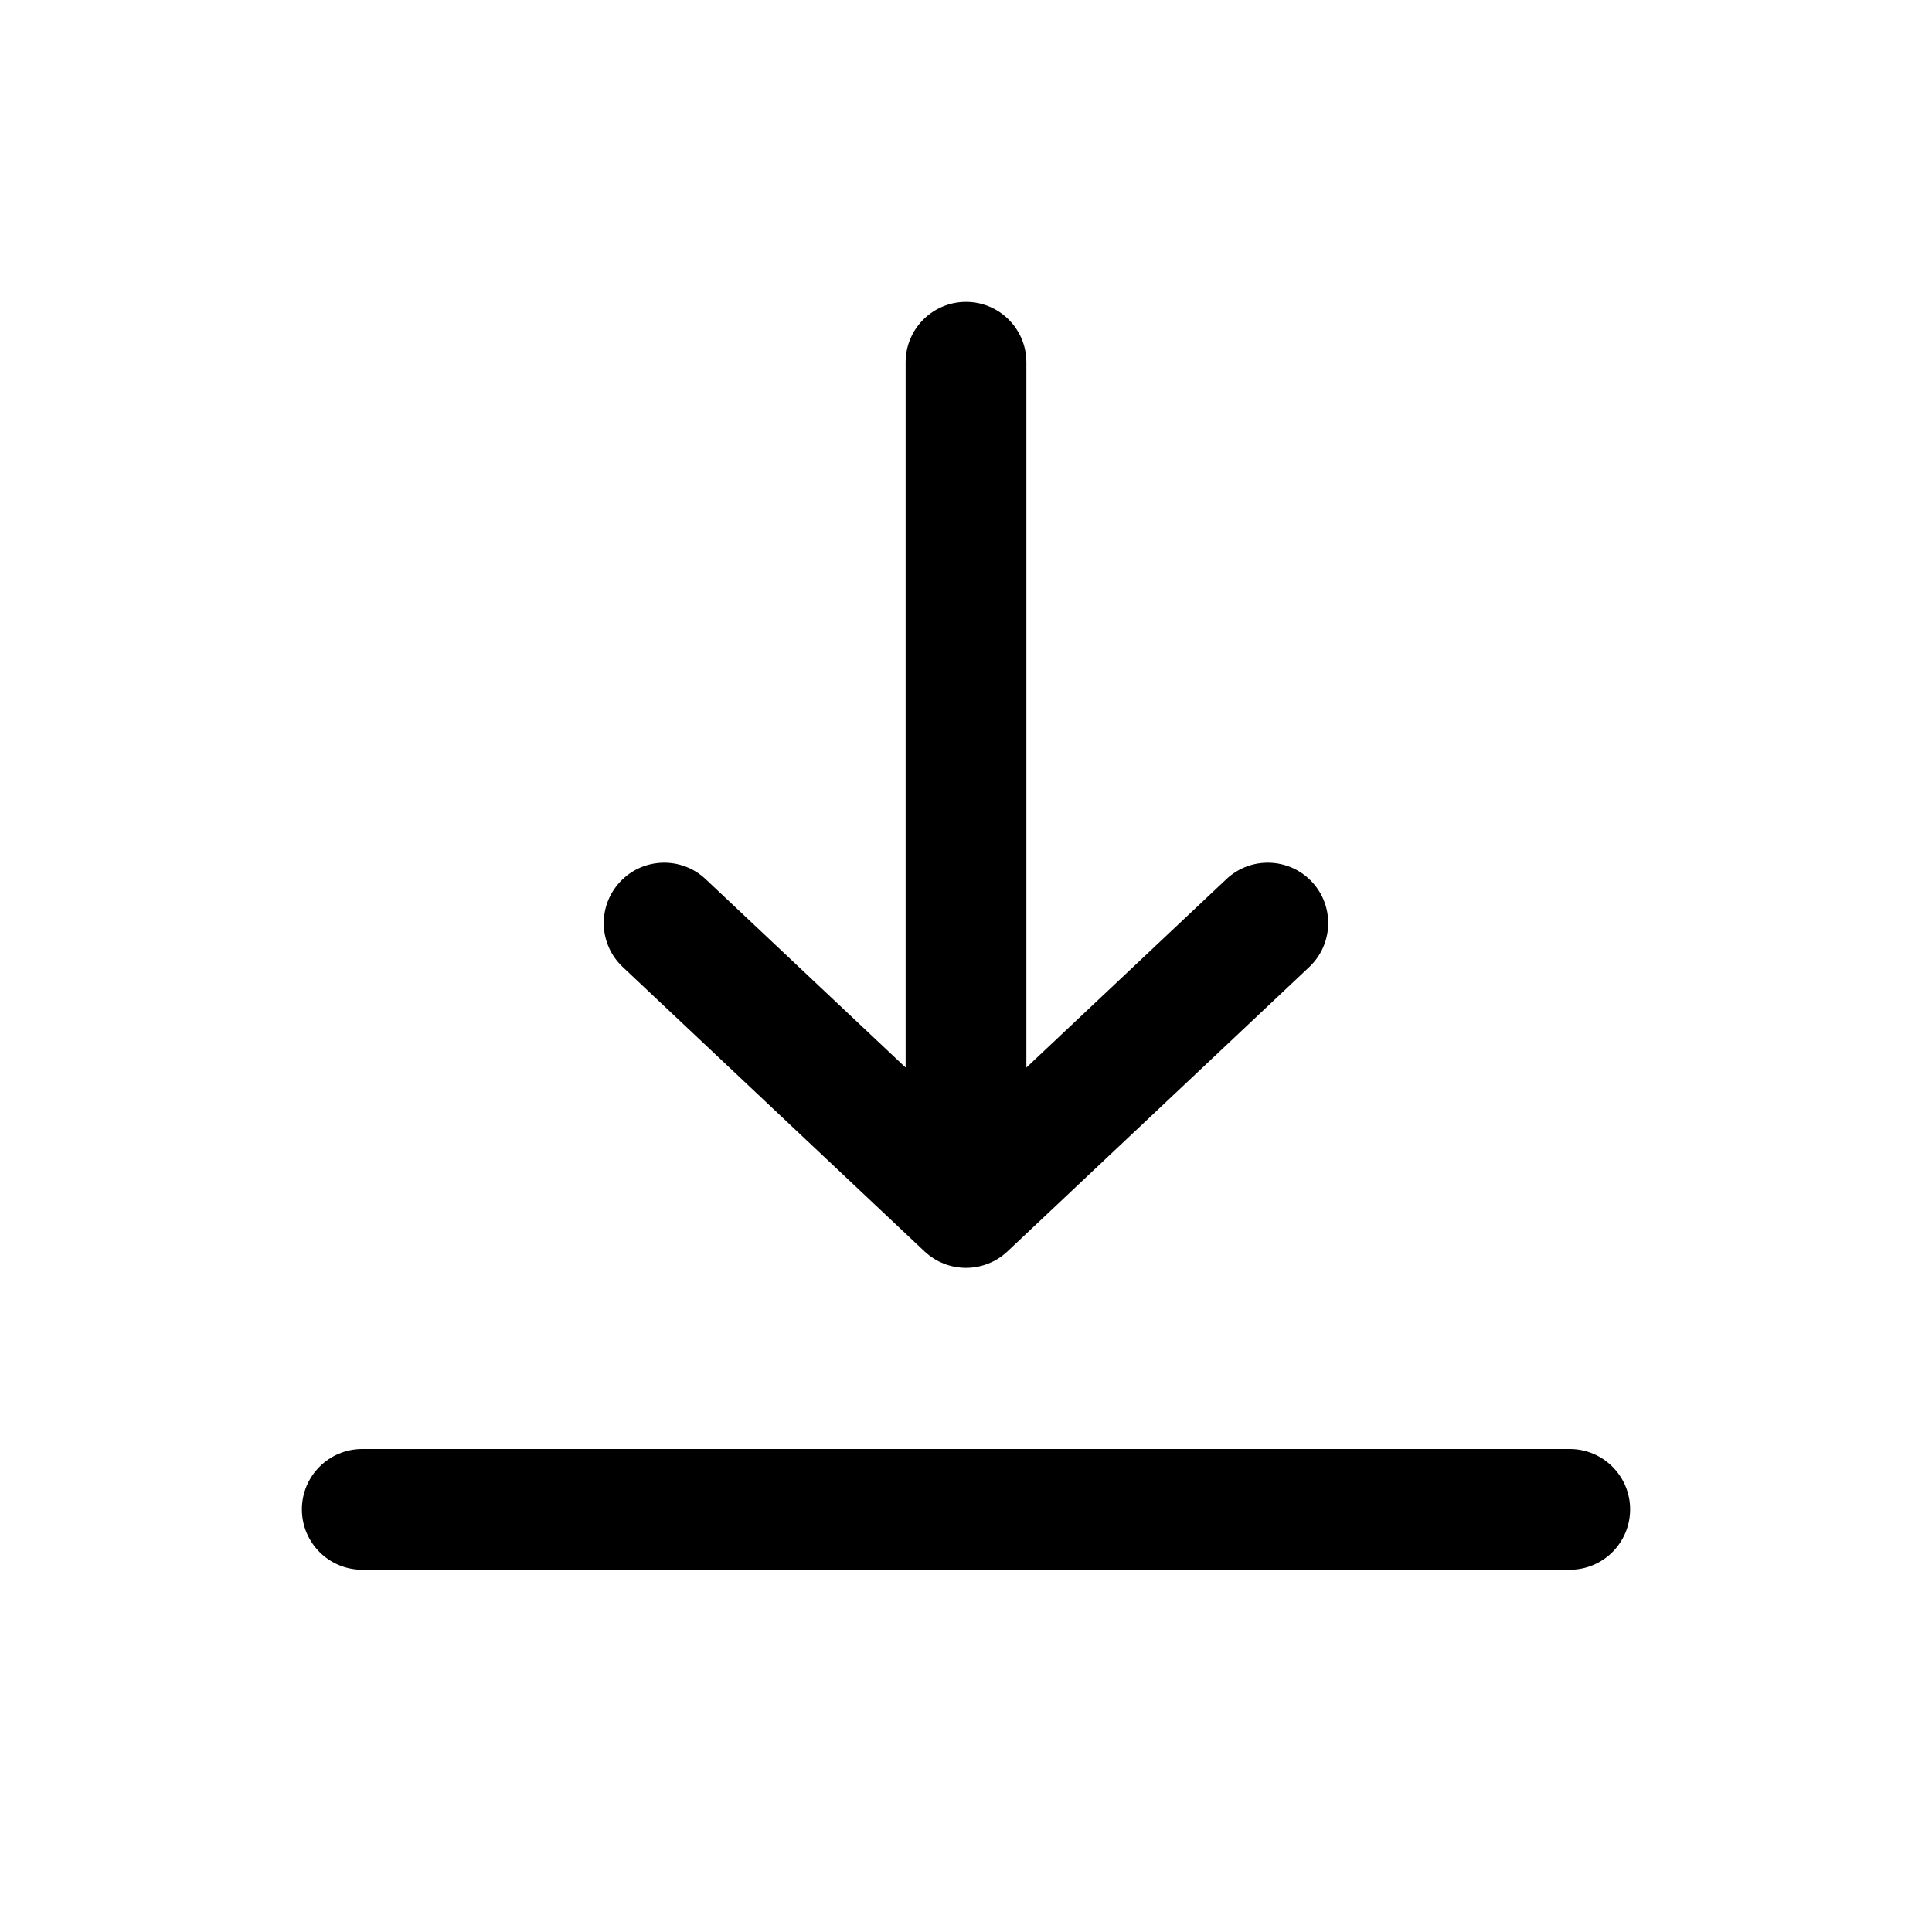
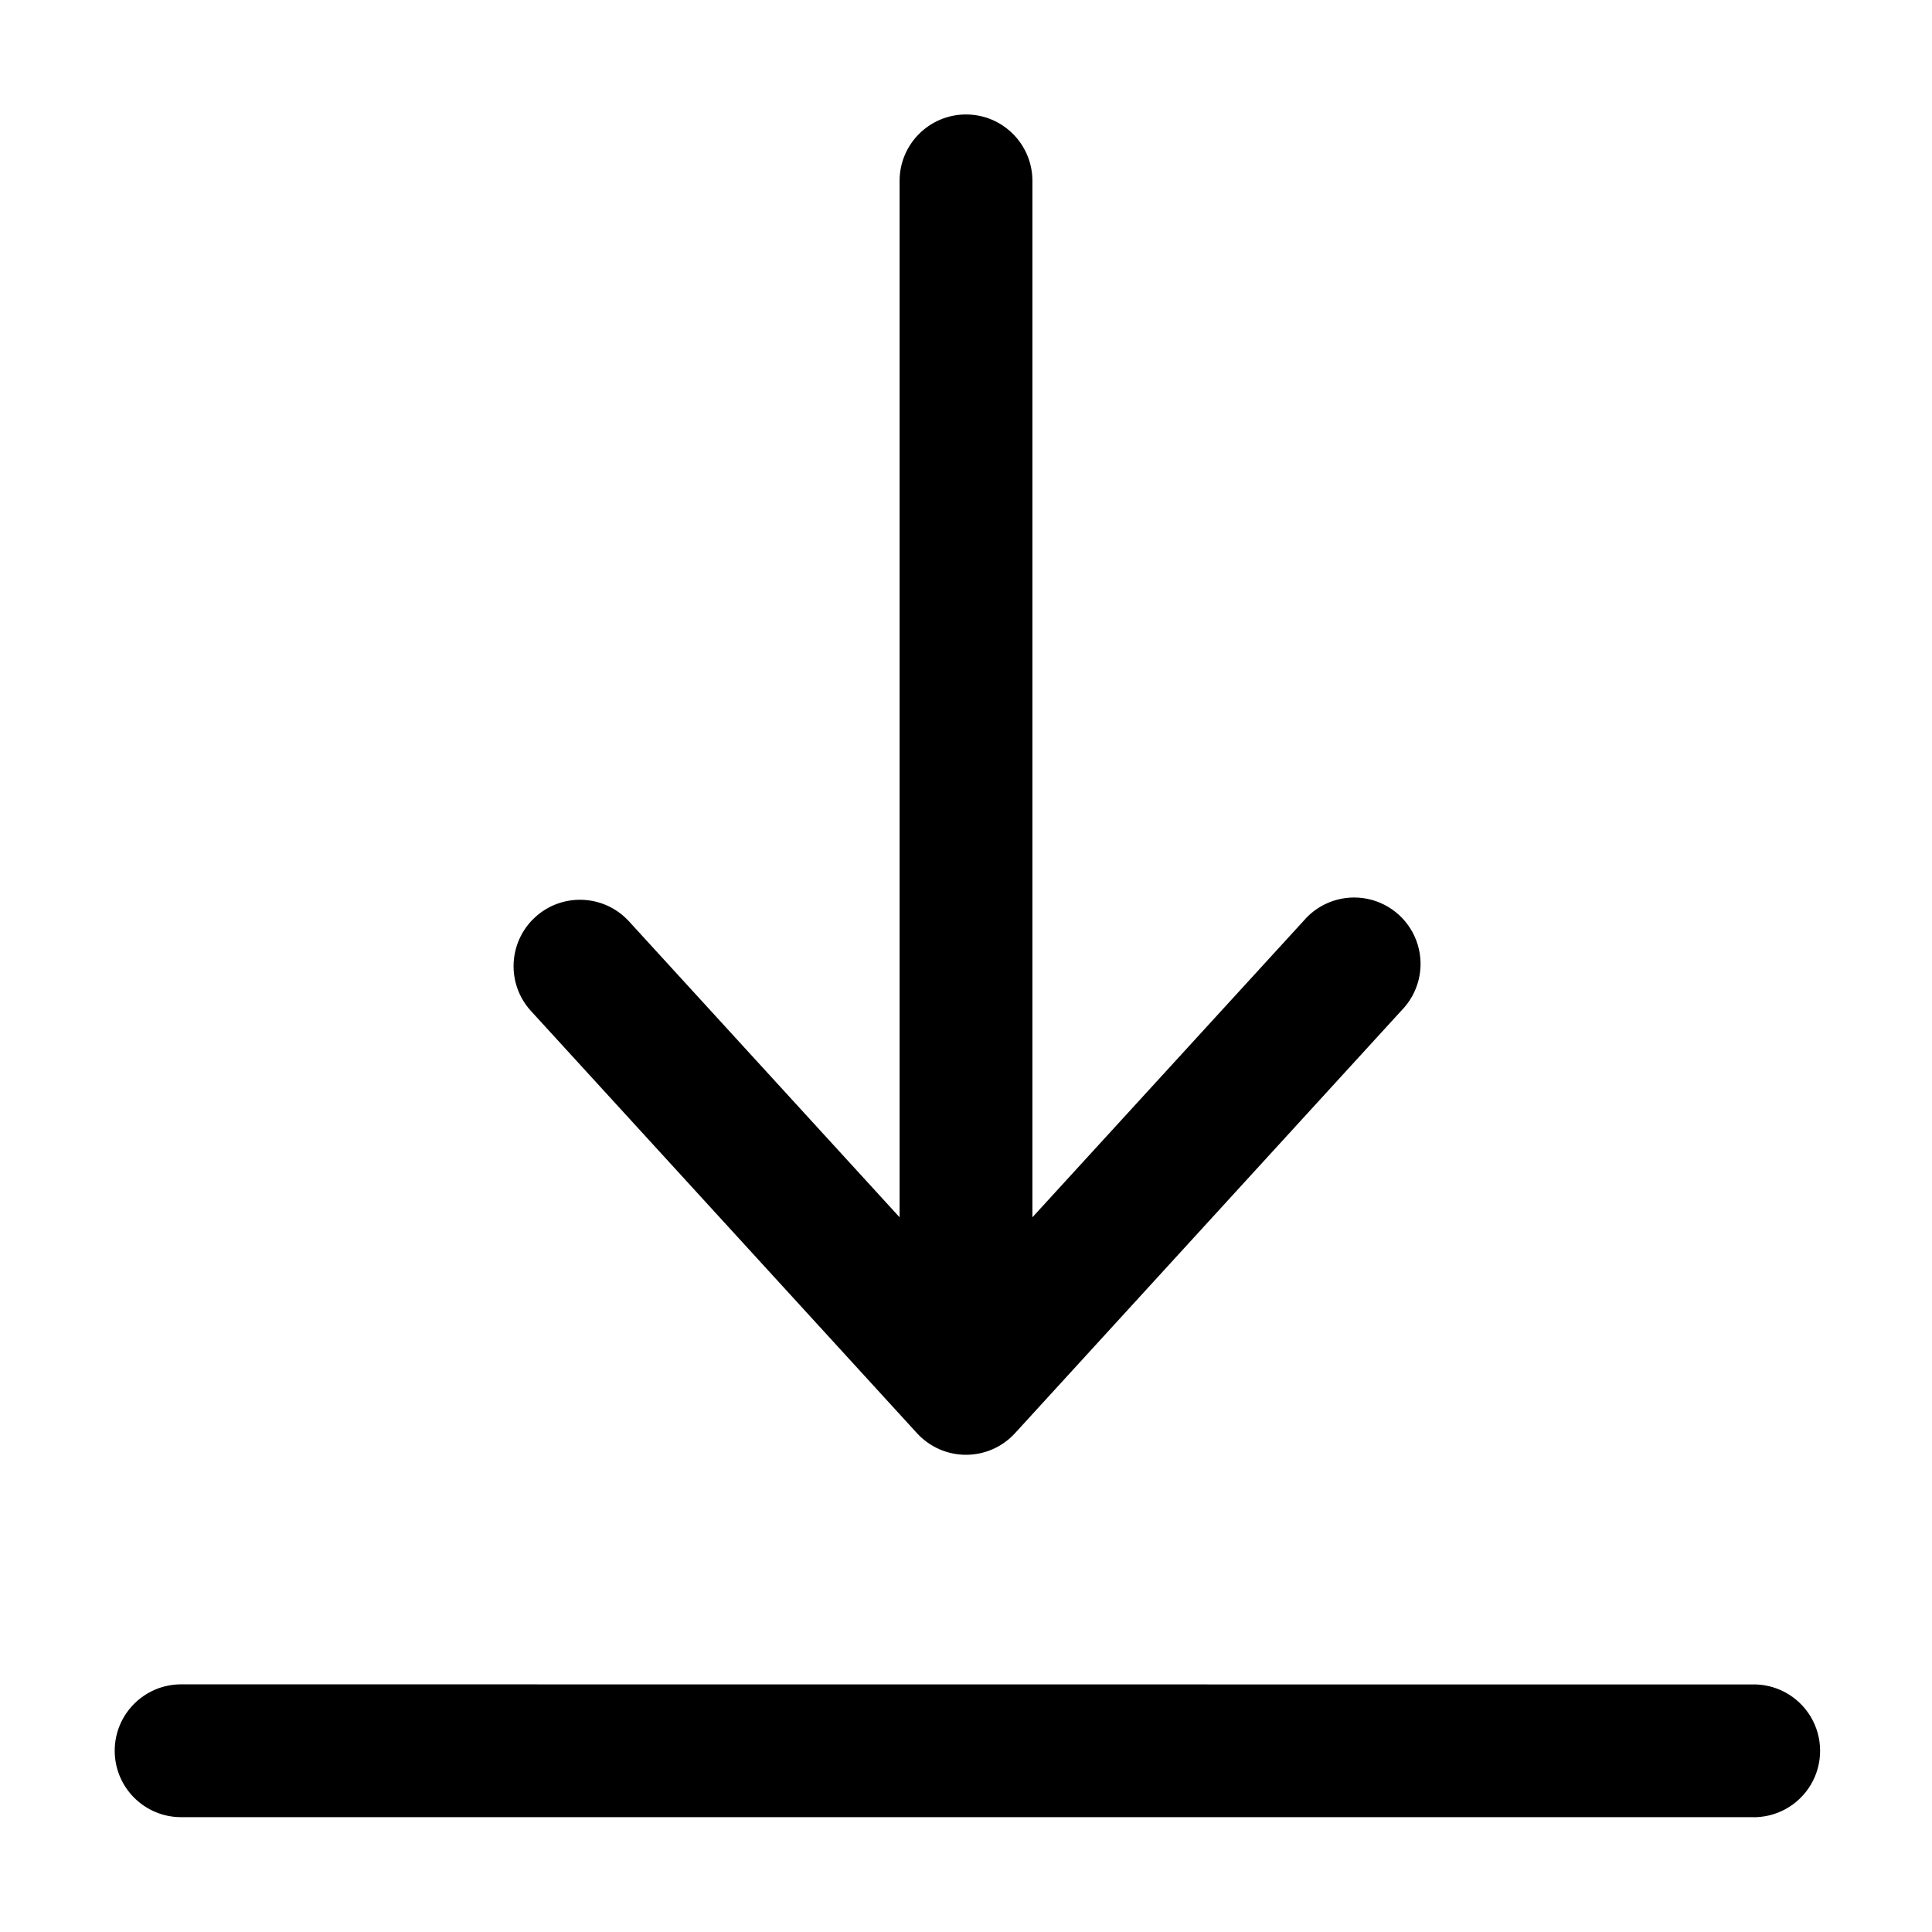
- <svg xmlns="http://www.w3.org/2000/svg" width="16" height="16" viewBox="0 0 16 16" fill="none">
-   <path d="M13 12C13.276 12 13.5 12.224 13.5 12.5C13.5 12.776 13.276 13 13 13H3C2.724 13 2.5 12.776 2.5 12.5C2.5 12.224 2.724 12 3 12H13ZM7.5 3C7.5 2.724 7.724 2.5 8 2.5C8.276 2.5 8.5 2.724 8.5 3V8.841L10.157 7.28C10.358 7.091 10.675 7.101 10.864 7.302C11.053 7.503 11.043 7.819 10.843 8.008L8.343 10.364C8.15 10.545 7.85 10.545 7.657 10.364L5.157 8.008C4.956 7.819 4.947 7.503 5.136 7.302C5.325 7.101 5.642 7.091 5.843 7.28L7.5 8.841V3Z" fill="currentColor" />
+ <svg xmlns="http://www.w3.org/2000/svg" width="16" height="16" fill="currentColor">
+   <g clip-path="url(#a)">
+     <path fill="currentColor" d="M14.5 13.95a.55.55 0 1 1 0 1.099h-13a.55.55 0 1 1 0-1.1zM7.45 1.498a.55.55 0 1 1 1.1 0v8.583l2.245-2.454a.55.55 0 1 1 .811.742l-3.2 3.5a.55.55 0 0 1-.812 0l-3.2-3.5a.55.55 0 0 1 .812-.742l2.244 2.454z" />
+   </g>
+   <defs>
+     <clipPath id="a">
+       <path fill="currentColor" d="M0 0h16v16H0z" />
+     </clipPath>
+   </defs>
</svg>
